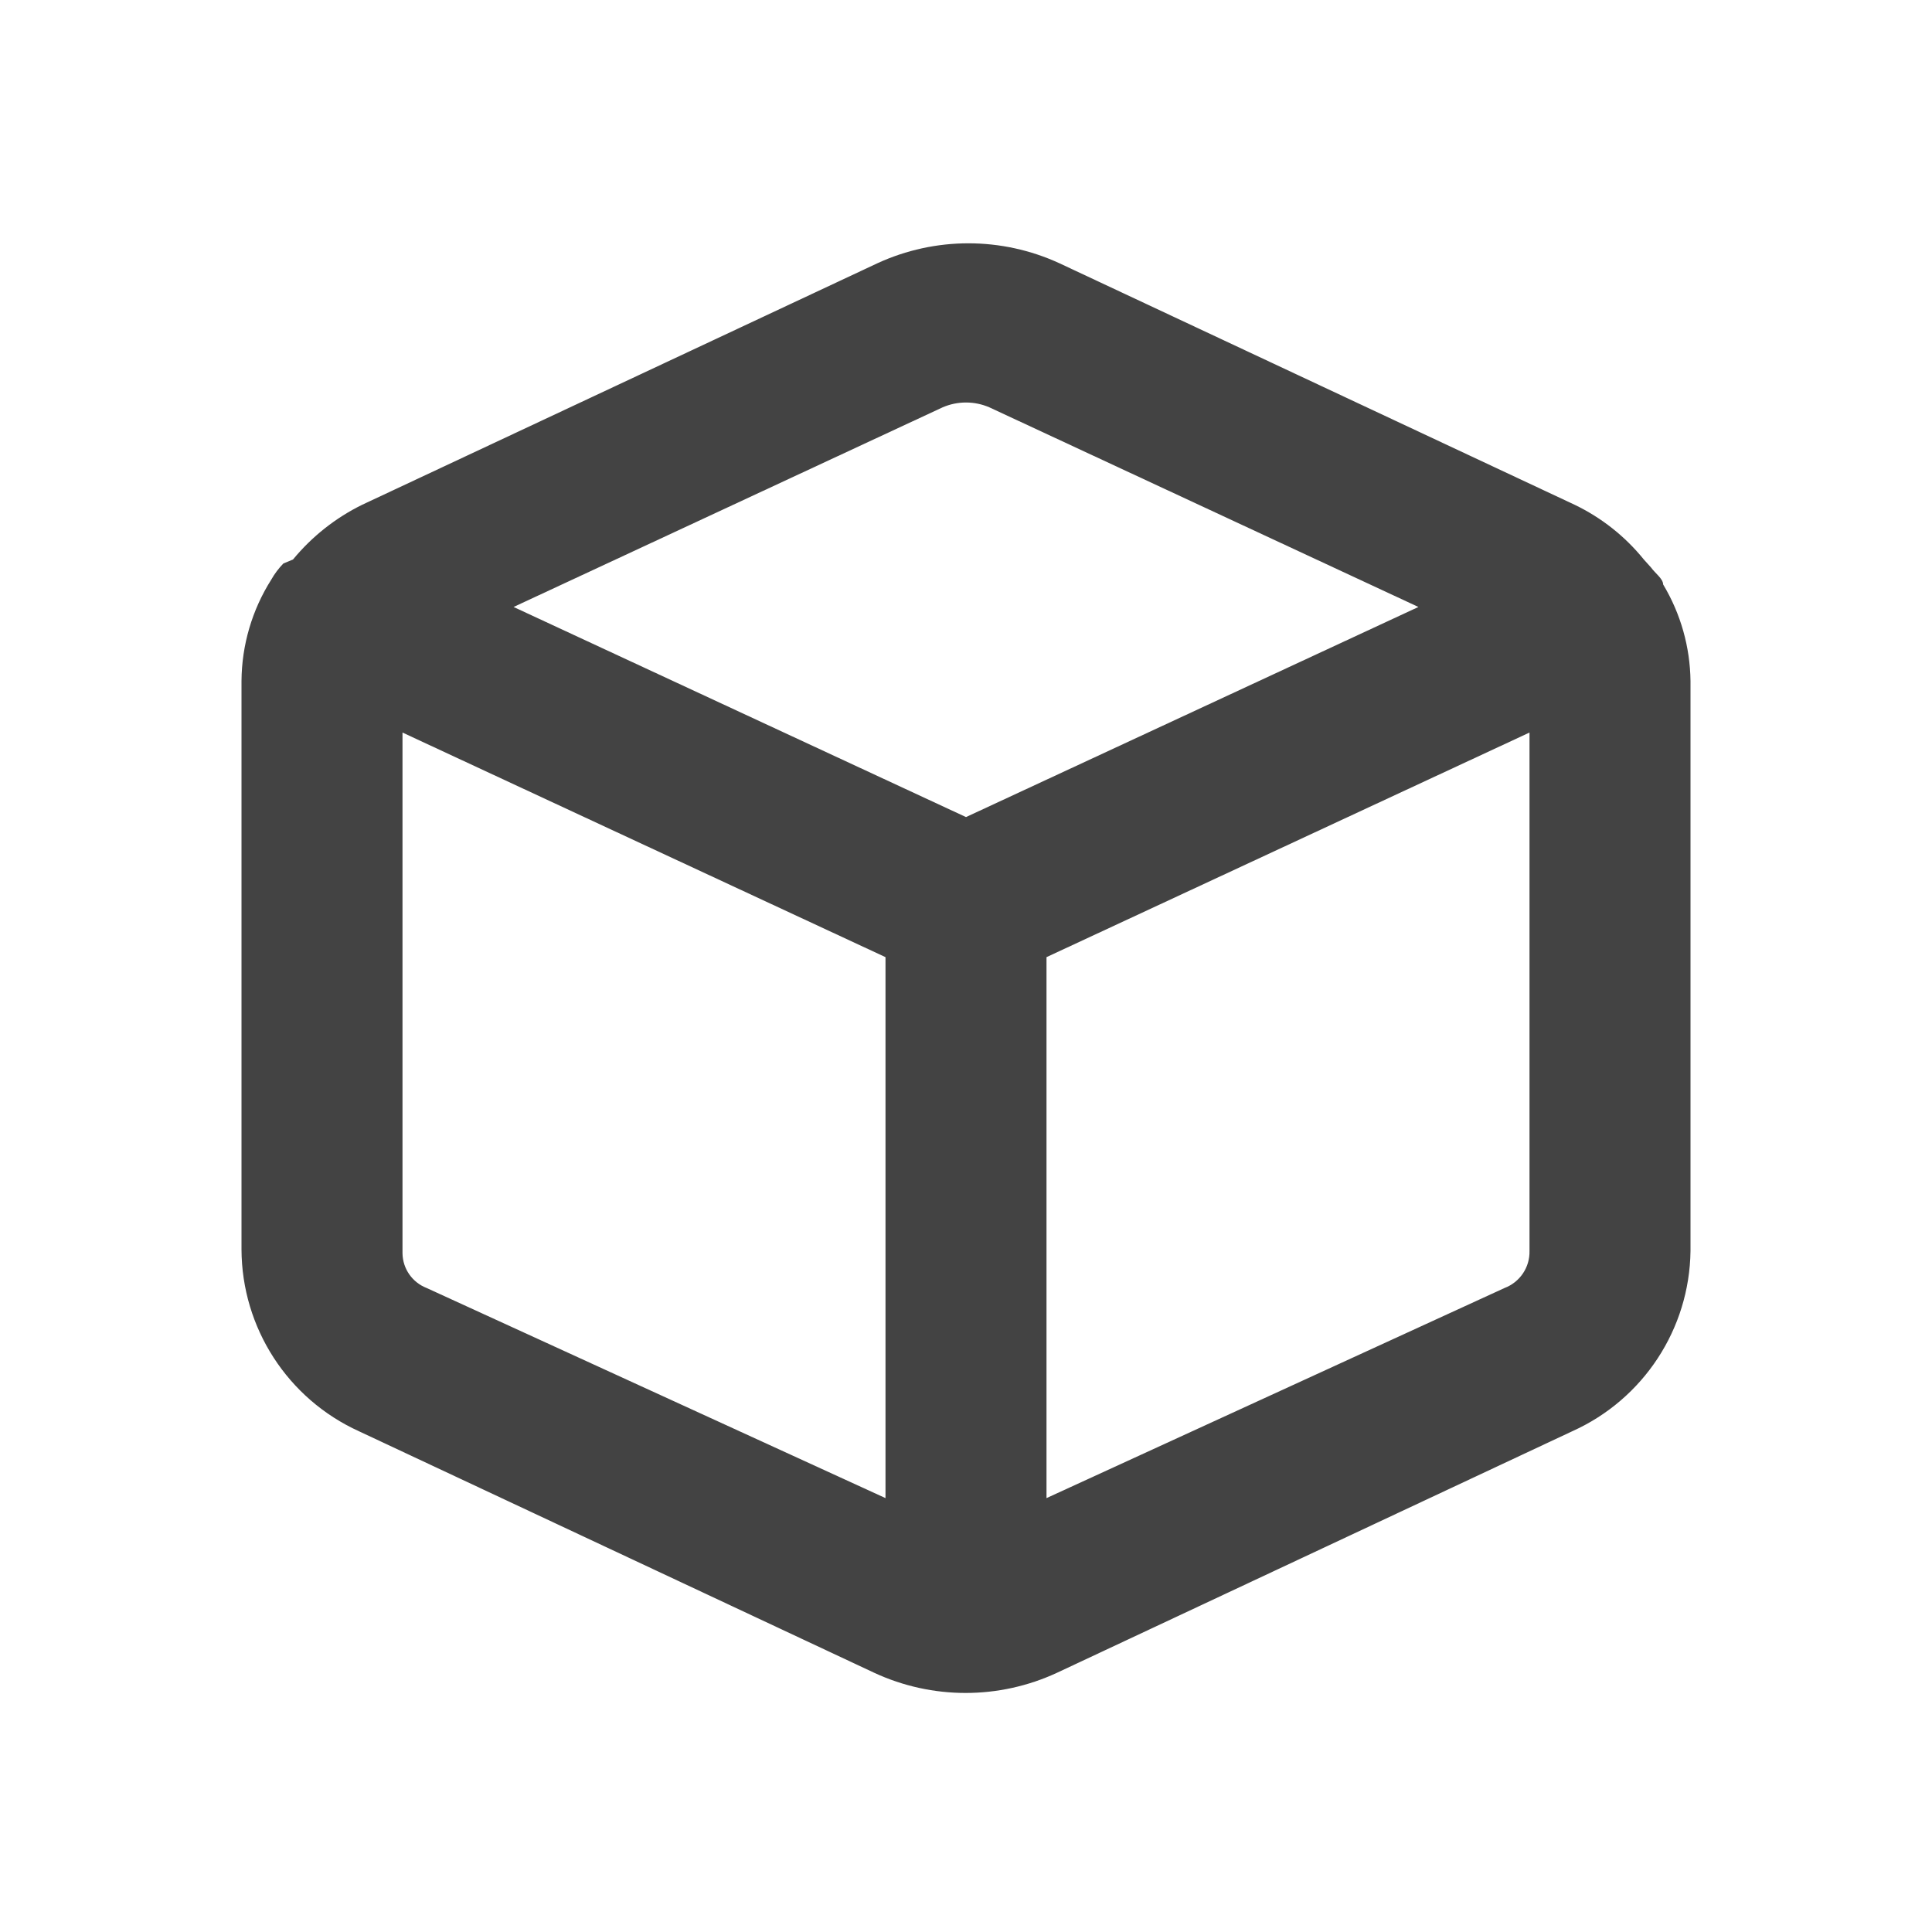
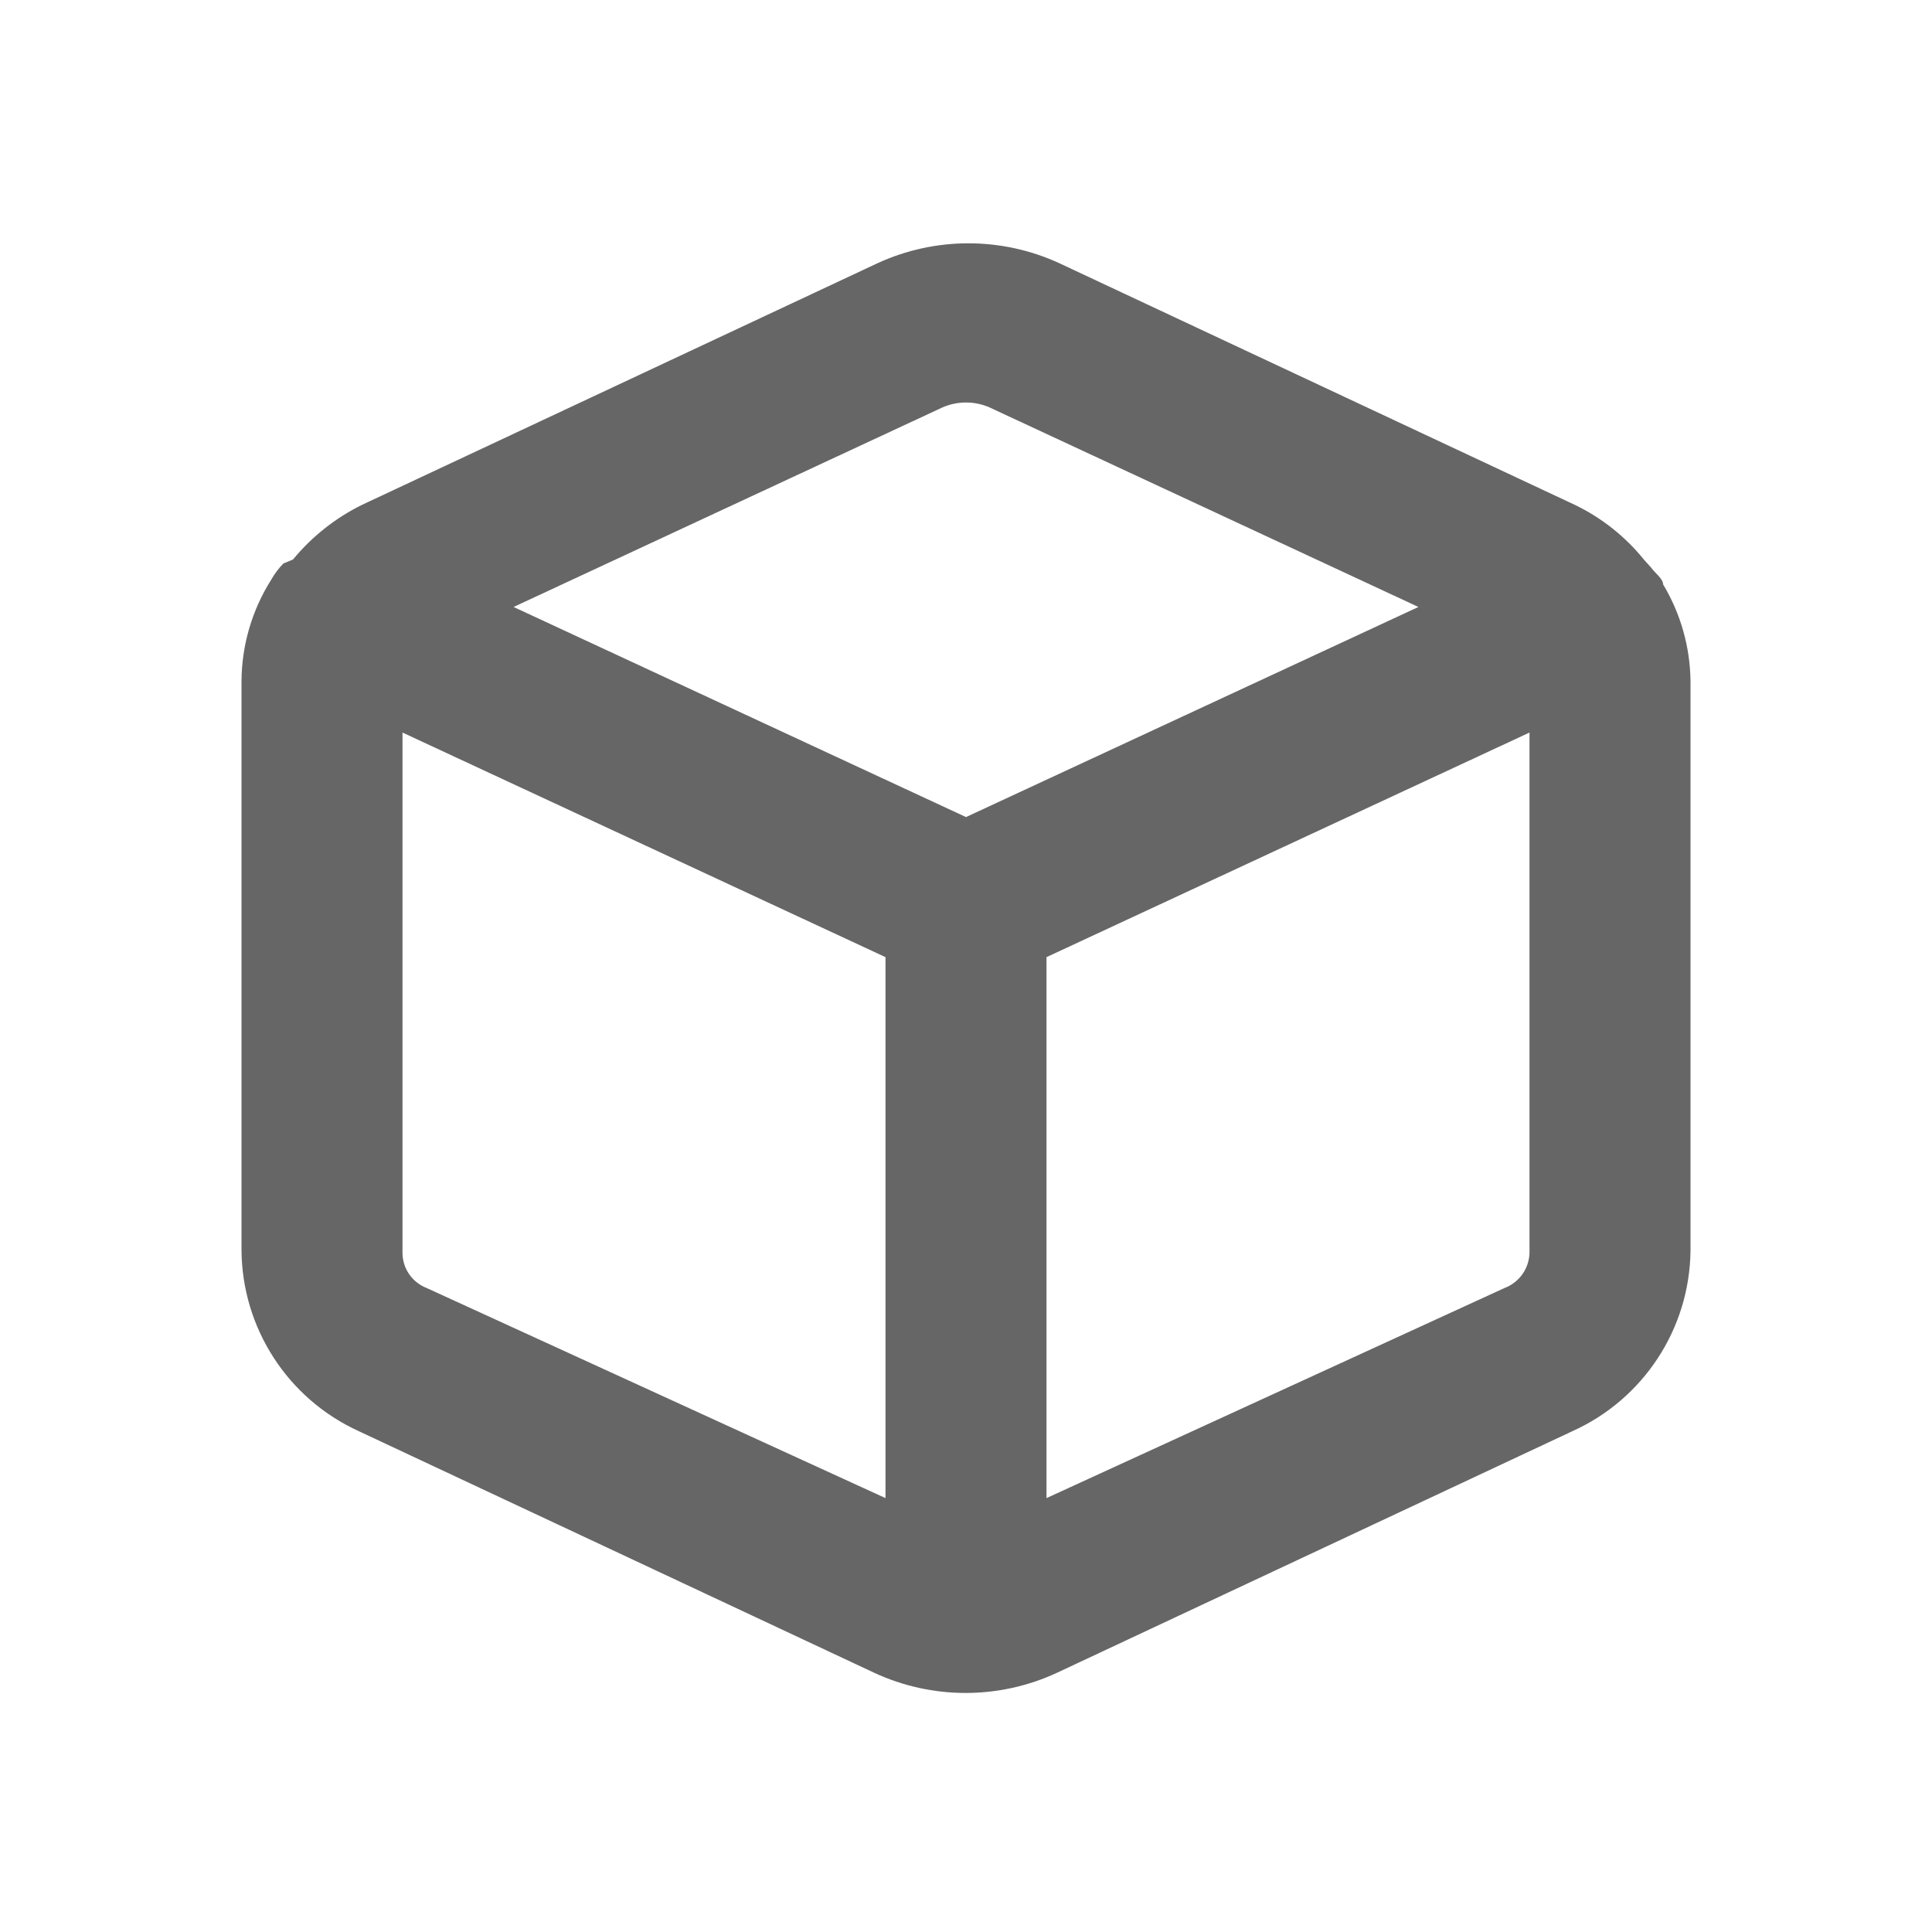
<svg xmlns="http://www.w3.org/2000/svg" version="1.1" viewBox="0 0 24 24">
-   <g fill="#434343">
+   <g fill="#666">
    <path opacity="0" d="M0,0h24v24h-24Z" />
    <path d="M20.66,7.26c0,-0.07 -0.1,-0.14 -0.15,-0.21l-0.09,-0.1l-1.50595e-08,-1.85966e-08c-0.233,-0.288 -0.527,-0.52 -0.86,-0.68l-6.4,-3l1.50956e-07,6.95633e-08c-0.717,-0.33 -1.543,-0.33 -2.26,-2.54249e-07l-6.4,3l7.6793e-09,-3.77234e-09c-0.332,0.163 -0.625,0.395 -0.86,0.68l-0.12,0.05l-1.10217e-07,1.13931e-07c-0.058,0.06 -0.109,0.127 -0.15,0.2l-7.30652e-08,1.1553e-07c-0.239,0.377 -0.367,0.814 -0.37,1.26v7.06l-1.71639e-09,-6.11896e-07c0.003,0.974 0.573,1.857 1.46,2.26l6.4,3l-1.99281e-07,-9.23255e-08c0.72,0.334 1.55,0.334 2.27,1.84651e-07l6.4,-3l-4.78035e-08,2.14608e-08c0.884,-0.397 1.458,-1.271 1.47,-2.24v-7.08l-1.67018e-08,-1.37869e-06c-0.005,-0.423 -0.122,-0.837 -0.34,-1.2Zm-8.95,-2.2l3.90852e-08,-1.69193e-08c0.185,-0.08 0.395,-0.08 0.58,3.38387e-08l5.33,2.48l-5.62,2.61l-5.62,-2.61Zm-6.41,10.94l1.11477e-08,4.32287e-09c-0.178,-0.069 -0.297,-0.239 -0.3,-0.43v-6.47l6,2.79v6.72Zm13.39,0l-5.69,2.61v-6.72l6,-2.79v6.44l1.85307e-08,8.03736e-07c0.005,0.204 -0.12,0.388 -0.31,0.46Z" />
  </g>
</svg>
